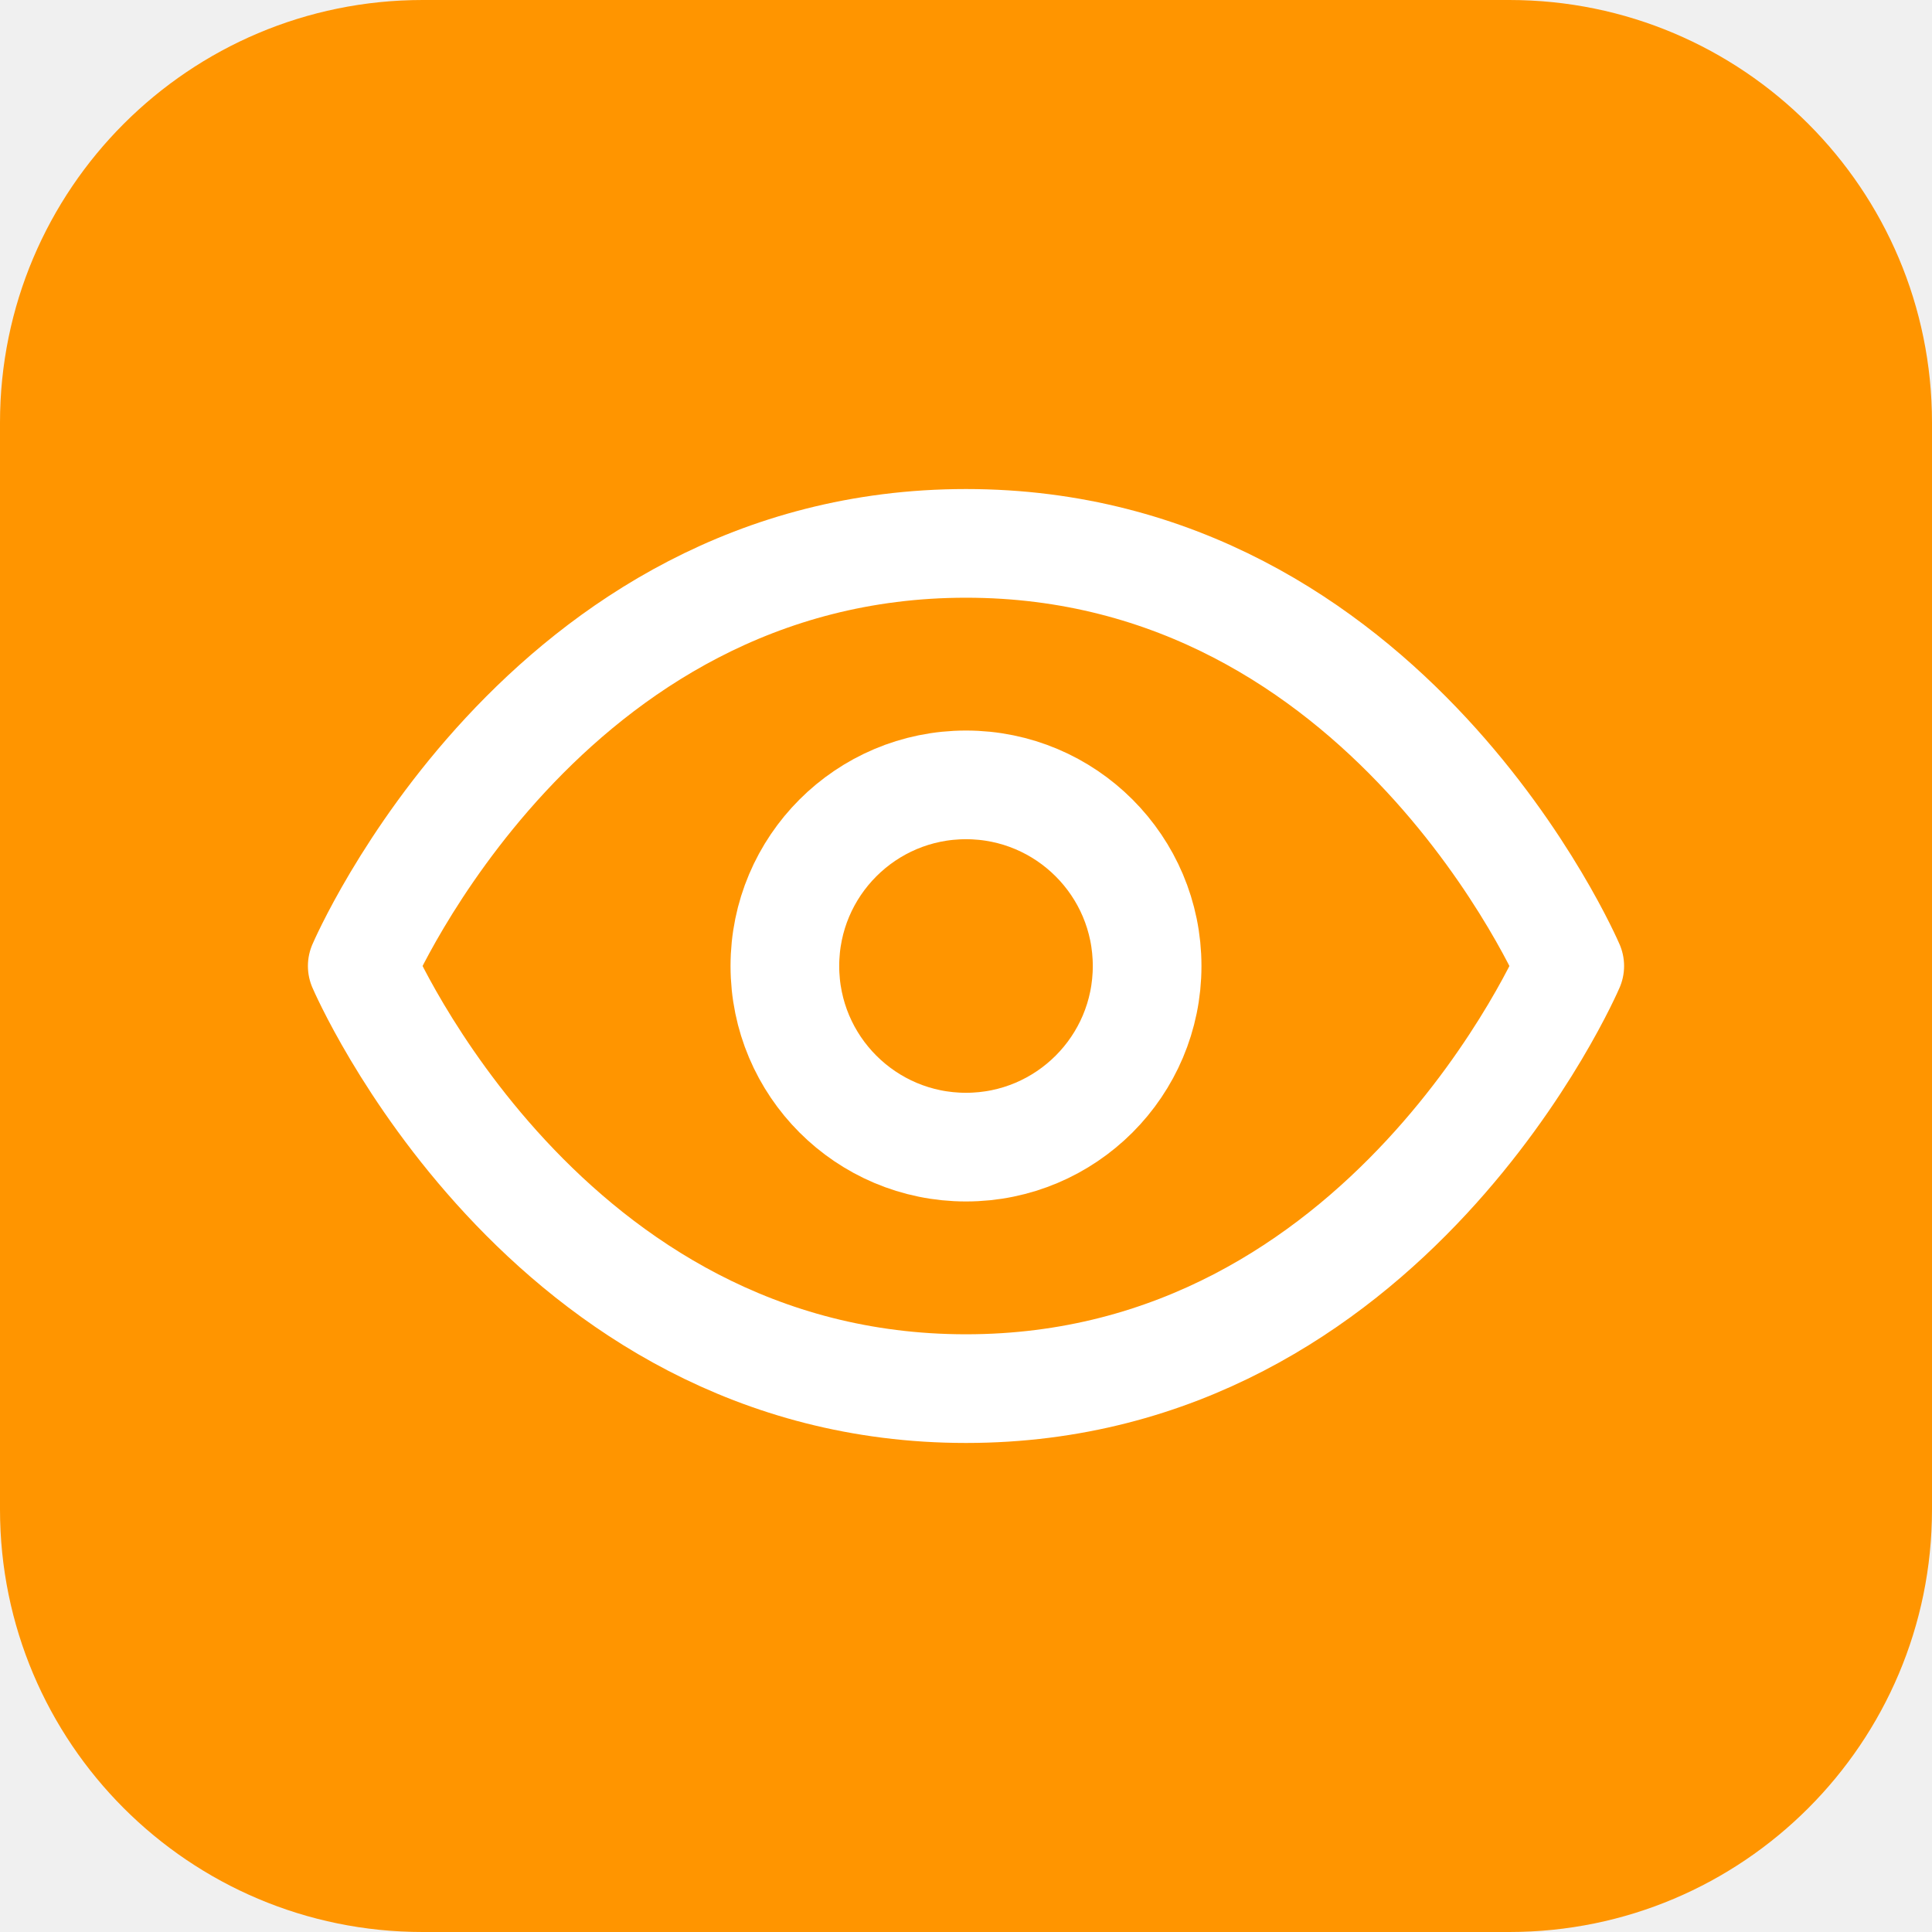
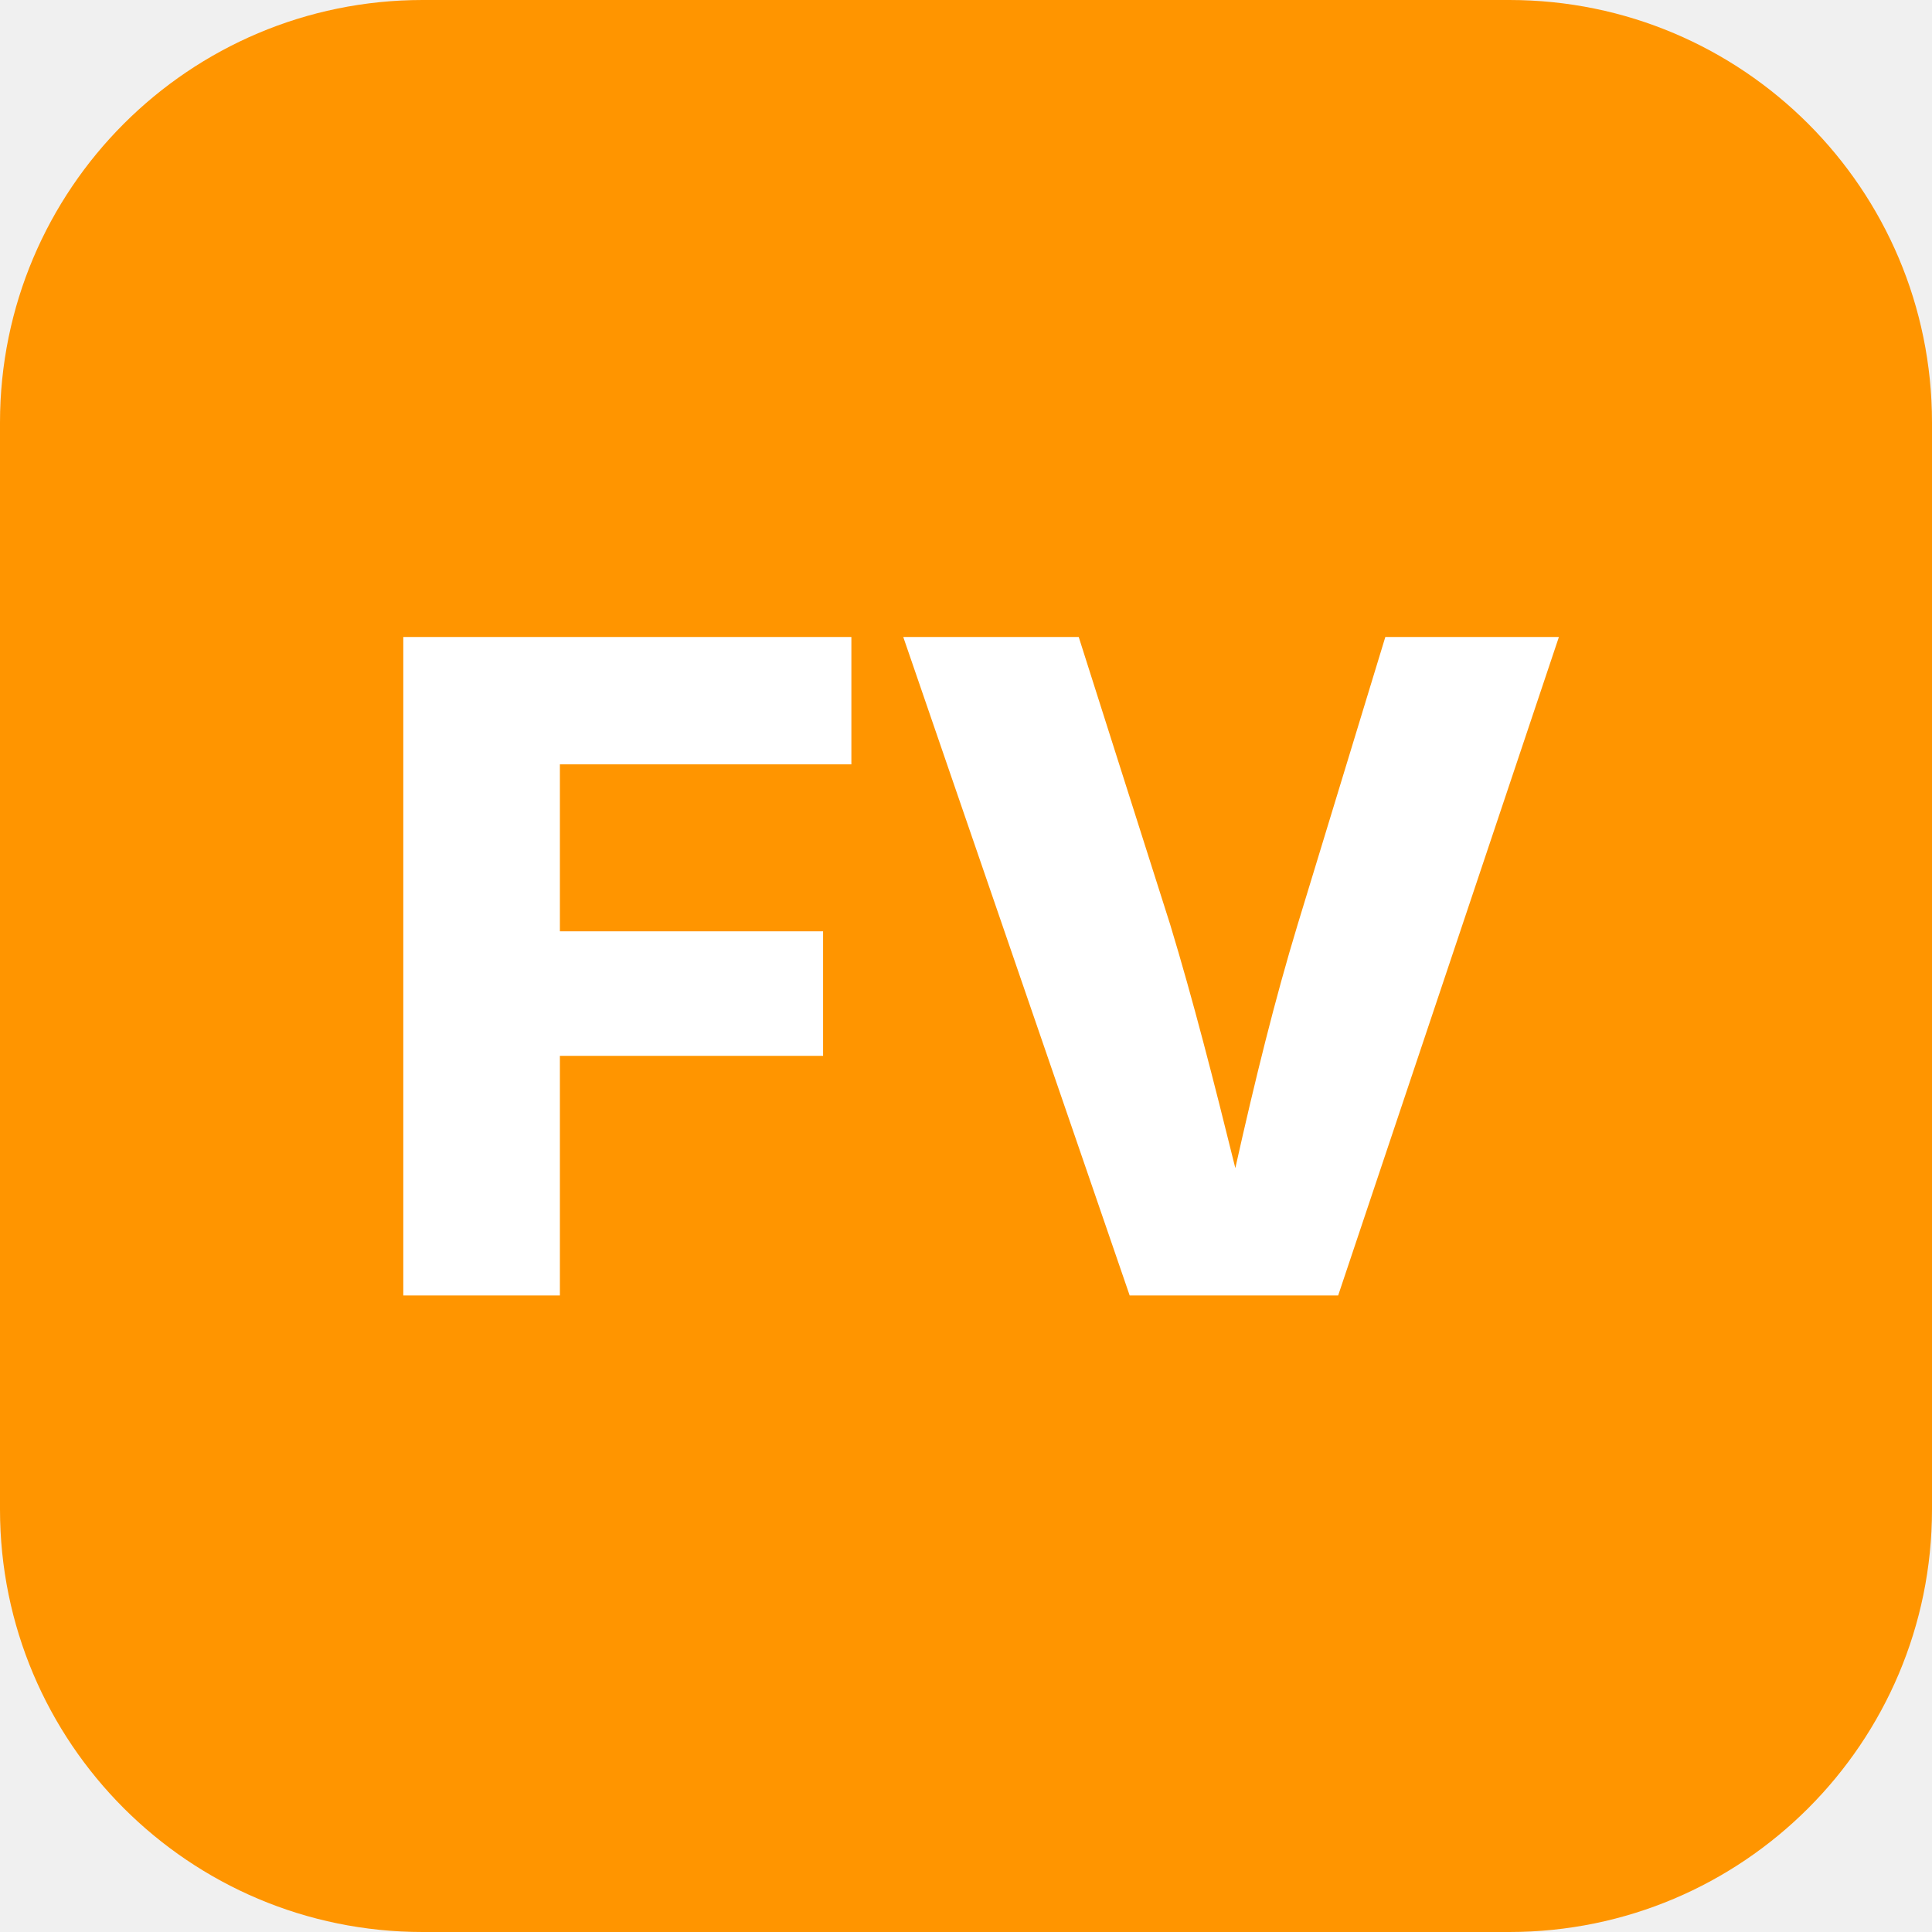
<svg xmlns="http://www.w3.org/2000/svg" viewBox="0 0 32 32">
  <rect width="32" height="32" rx="7" fill="#FF9500" />
-   <g transform="translate(4,4)" fill="none" stroke="white" stroke-width="1.8" stroke-linecap="round" stroke-linejoin="round">
-     <path d="M2 12s3-7 10-7 10 7 10 7-3 7-10 7-10-7-10-7Z" />
-     <circle cx="12" cy="12" r="3" />
-   </g>
+   <text x="16" y="16" text-anchor="middle" dominant-baseline="central" fill="white" font-weight="800" font-size="15" font-family="-apple-system, BlinkMacSystemFont, sans-serif">FV</text>
</svg>
